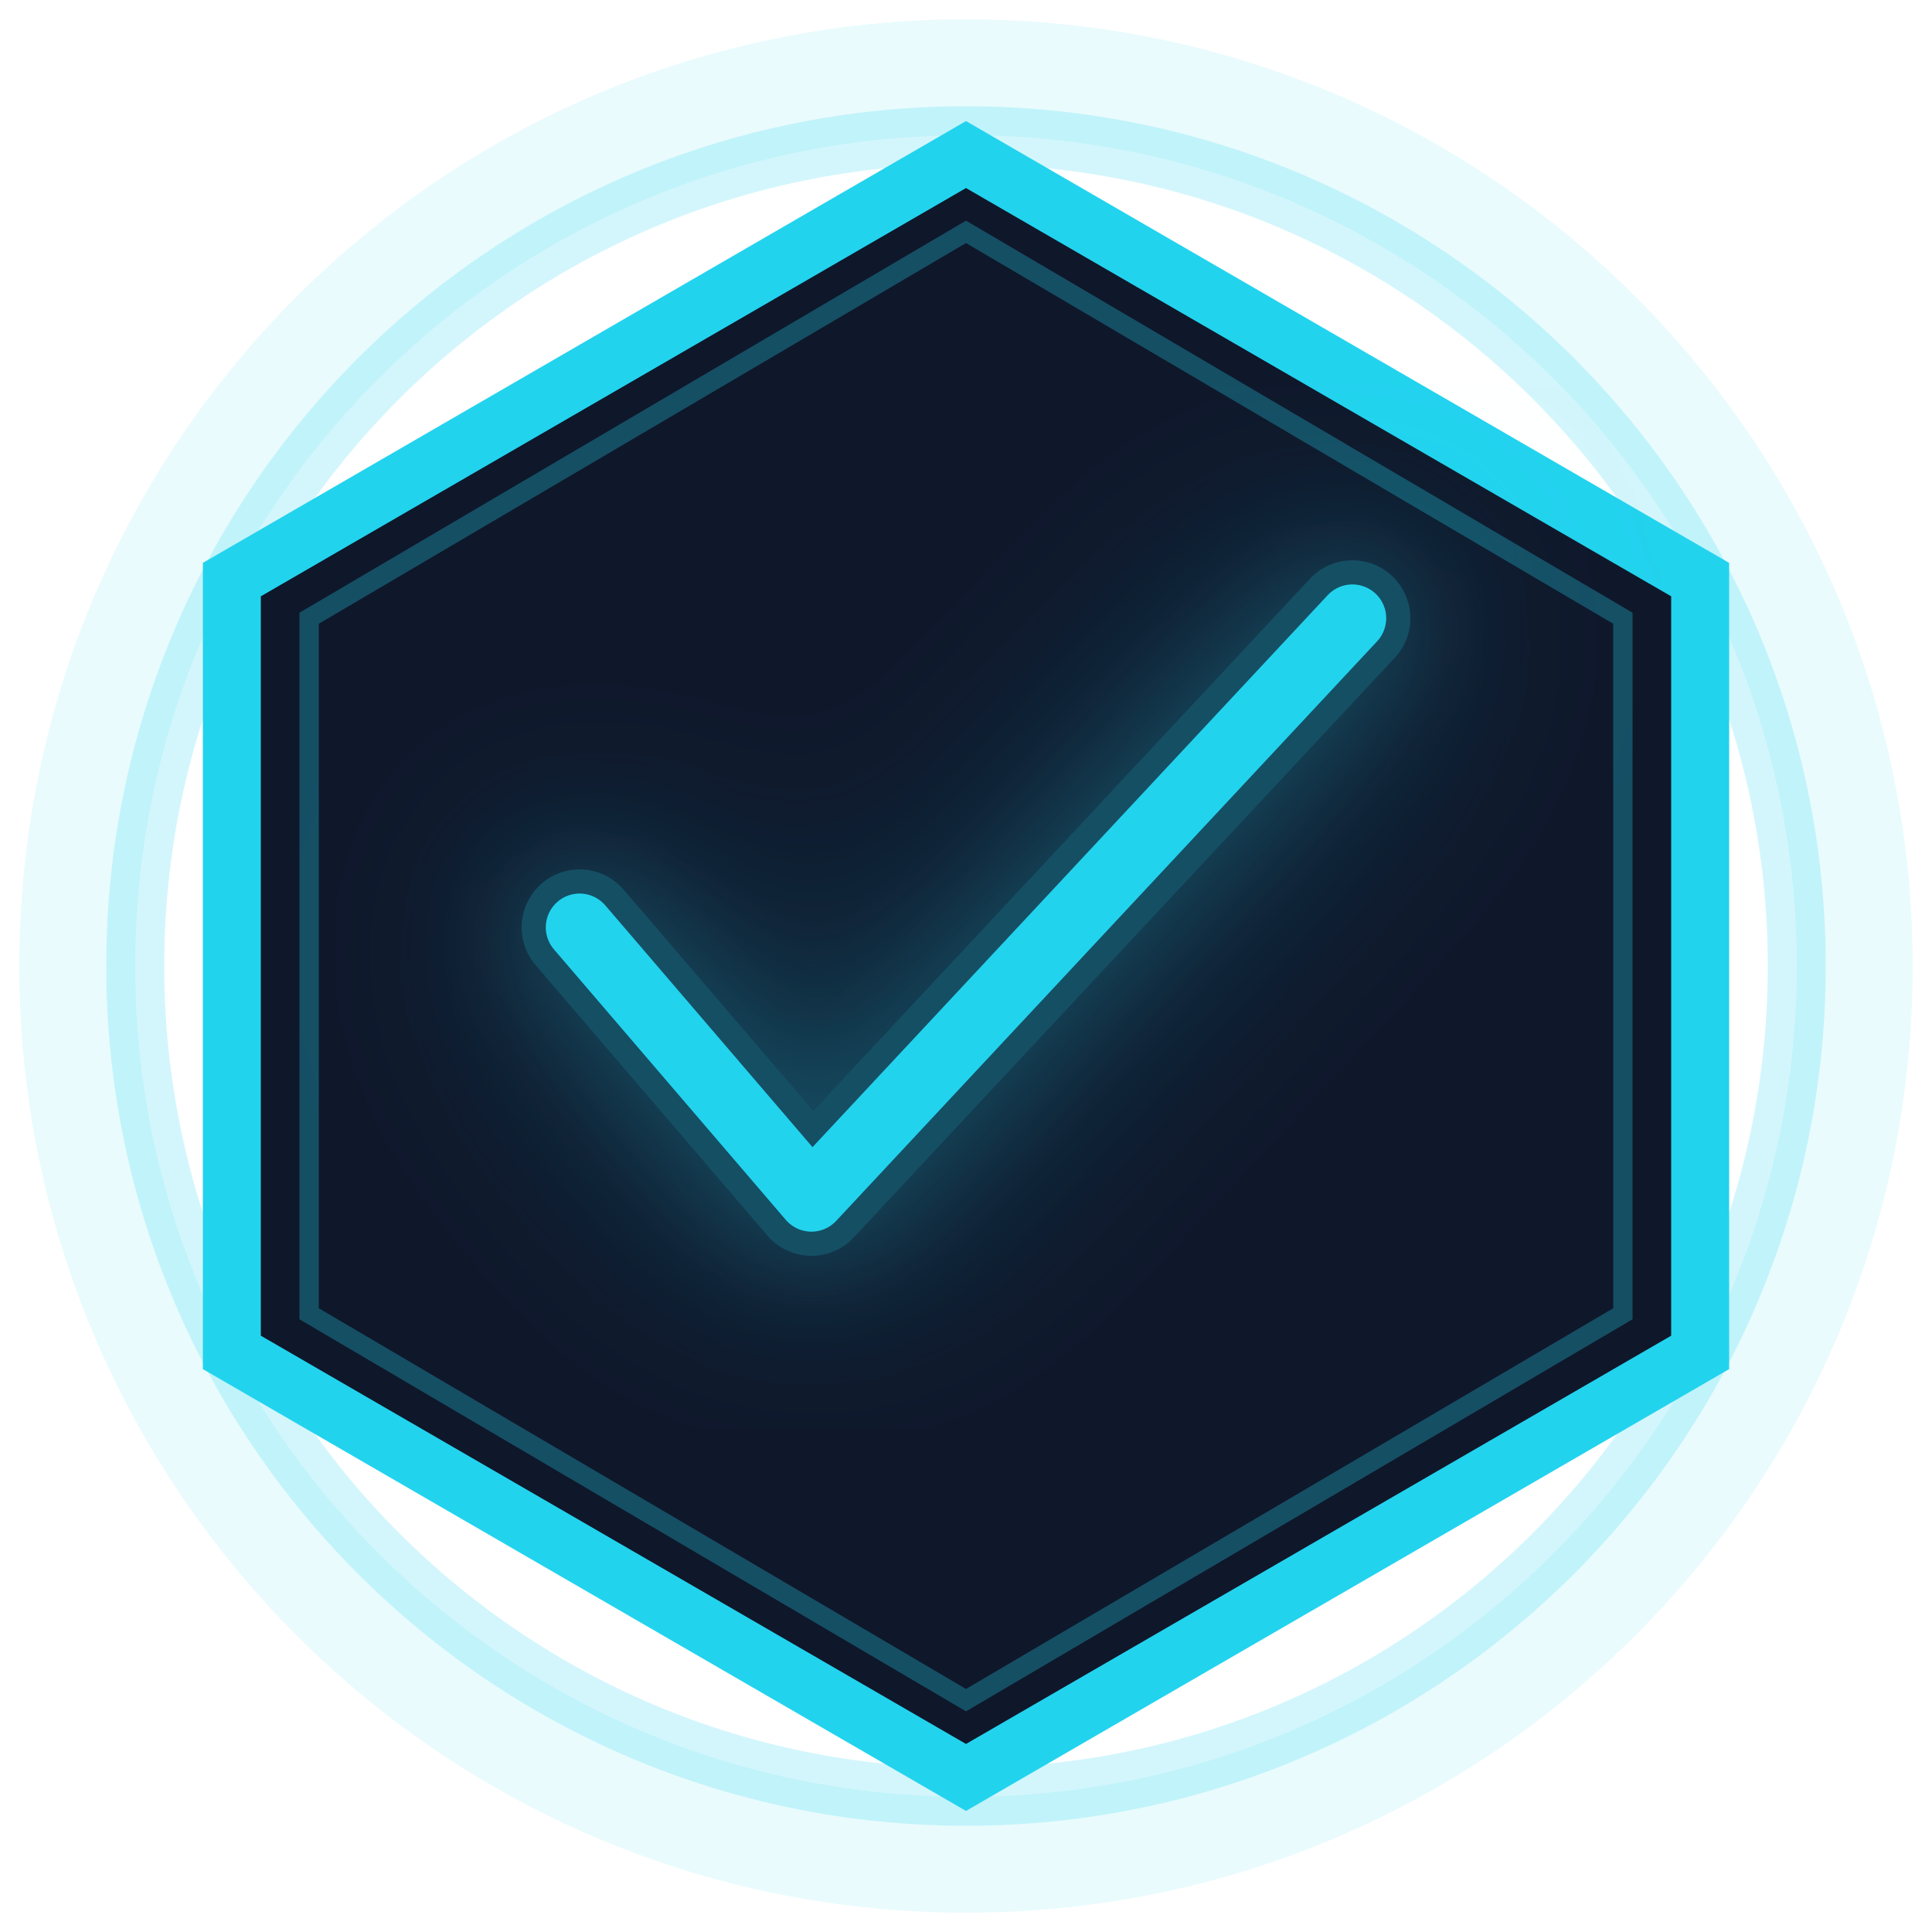
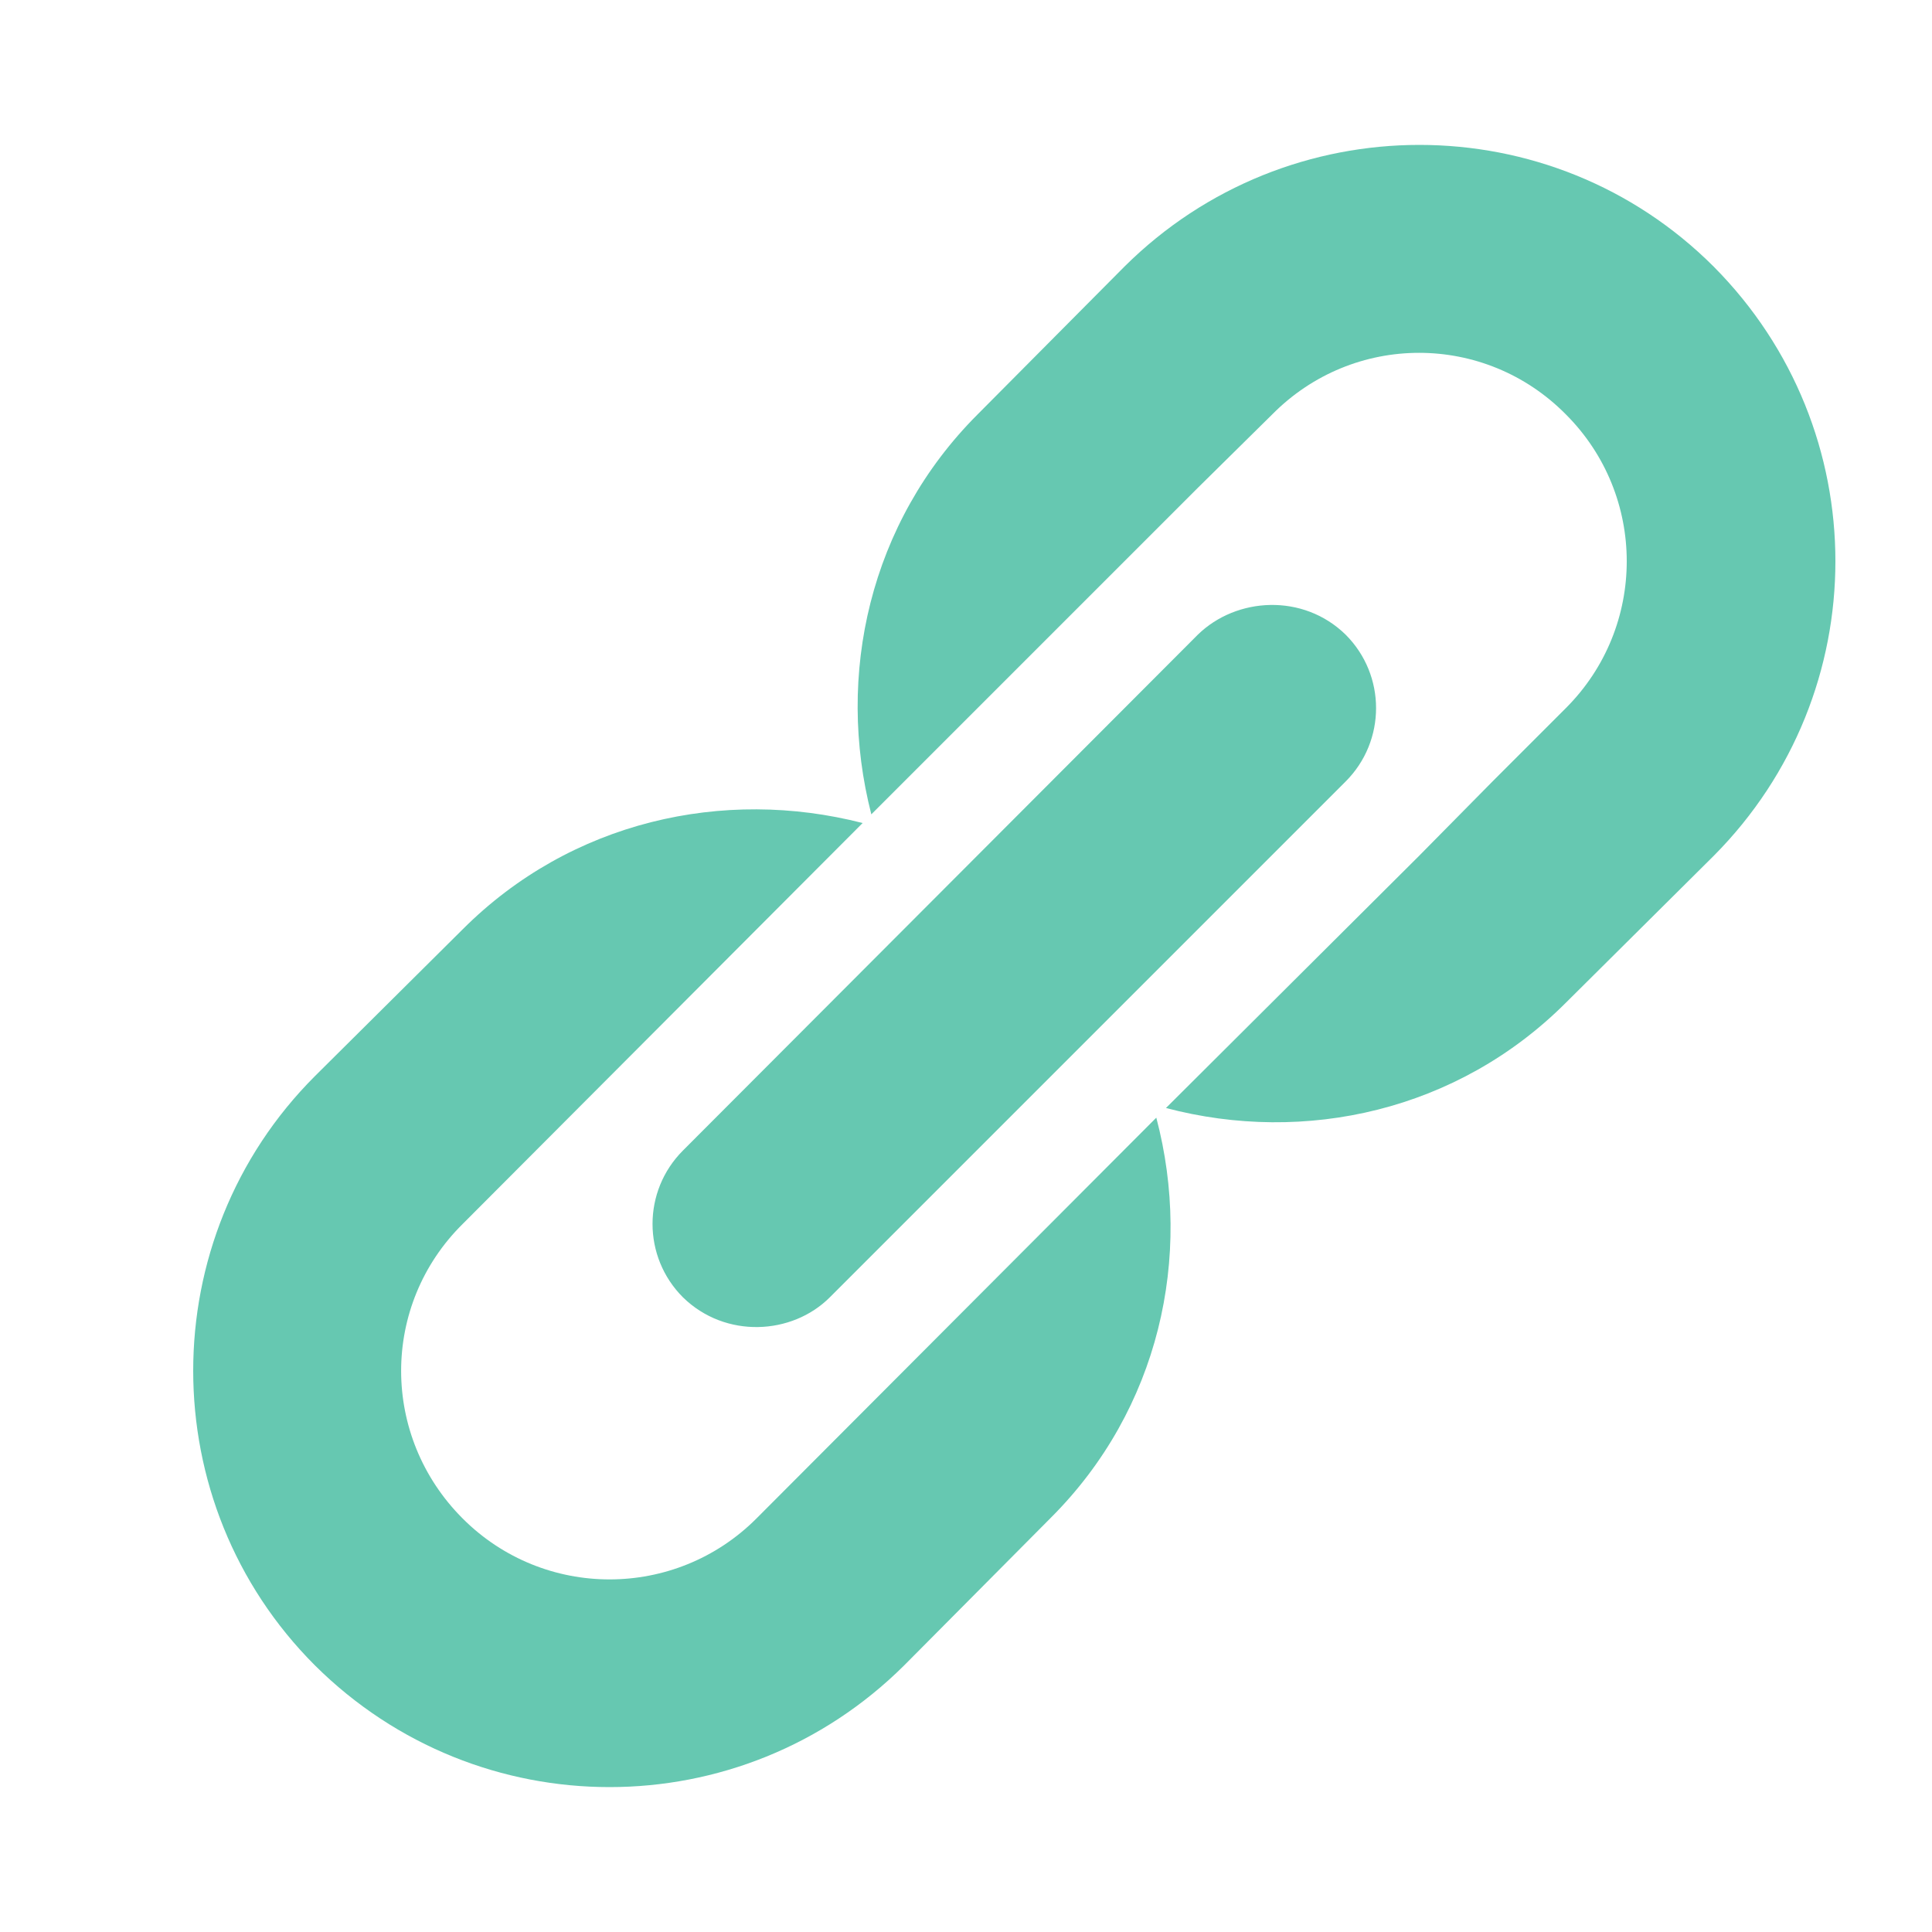
- <svg xmlns="http://www.w3.org/2000/svg" viewBox="0 0 100 100" fill="none">
-   <defs>
-     <filter id="neon" x="-40%" y="-40%" width="180%" height="180%">
-       <feGaussianBlur stdDeviation="3" result="blur1" />
-       <feGaussianBlur stdDeviation="6" result="blur2" />
-       <feMerge>
-         <feMergeNode in="blur2" />
-         <feMergeNode in="blur1" />
-         <feMergeNode in="SourceGraphic" />
-       </feMerge>
-     </filter>
-   </defs>
-   <circle cx="50" cy="50" r="46" fill="none" stroke="#22d3ee" stroke-width="6" opacity="0.1" />
-   <circle cx="50" cy="50" r="43" fill="none" stroke="#22d3ee" stroke-width="3" opacity="0.2" />
-   <polygon points="50,8 88,30 88,70 50,92 12,70 12,30" fill="#0f172a" stroke="#22d3ee" stroke-width="3" />
-   <polygon points="50,12 84,32 84,68 50,88 16,68 16,32" fill="none" stroke="#22d3ee" stroke-width="1" opacity="0.3" />
-   <path d="M 30 48 L 42 62 L 70 32" stroke="#22d3ee" stroke-width="6" stroke-linecap="round" stroke-linejoin="round" fill="none" opacity="0.3" filter="url(#neon)" />
-   <path d="M 30 48 L 42 62 L 70 32" stroke="#22d3ee" stroke-width="3.5" stroke-linecap="round" stroke-linejoin="round" fill="none" />
+ <svg xmlns="http://www.w3.org/2000/svg" width="800px" height="800px" viewBox="0 0 20 20">
+   <rect x="0" fill="none" width="20" height="20" />
+   <g fill="#66c8b1">
+     <path d="M17.74 2.76c1.68 1.69 1.68 4.41 0 6.1l-1.53 1.52c-1.12 1.12-2.7 1.47-4.14 1.09l2.62-2.61.76-.77.76-.76c.84-.84.84-2.2 0-3.04-.84-.85-2.2-.85-3.04 0l-.77.76-3.38 3.38c-.37-1.44-.02-3.02 1.1-4.14l1.52-1.53c1.69-1.68 4.42-1.68 6.1 0zM8.59 13.43l5.34-5.34c.42-.42.42-1.1 0-1.52-.44-.43-1.13-.39-1.53 0l-5.33 5.34c-.42.42-.42 1.1 0 1.52.44.43 1.13.39 1.52 0zm-.76 2.29l4.14-4.15c.38 1.44.03 3.02-1.09 4.14l-1.52 1.53c-1.69 1.68-4.41 1.68-6.1 0-1.68-1.68-1.68-4.42 0-6.1l1.53-1.52c1.12-1.12 2.7-1.47 4.14-1.1l-4.14 4.15c-.85.84-.85 2.2 0 3.05.84.84 2.2.84 3.04 0z" />
+   </g>
</svg>
